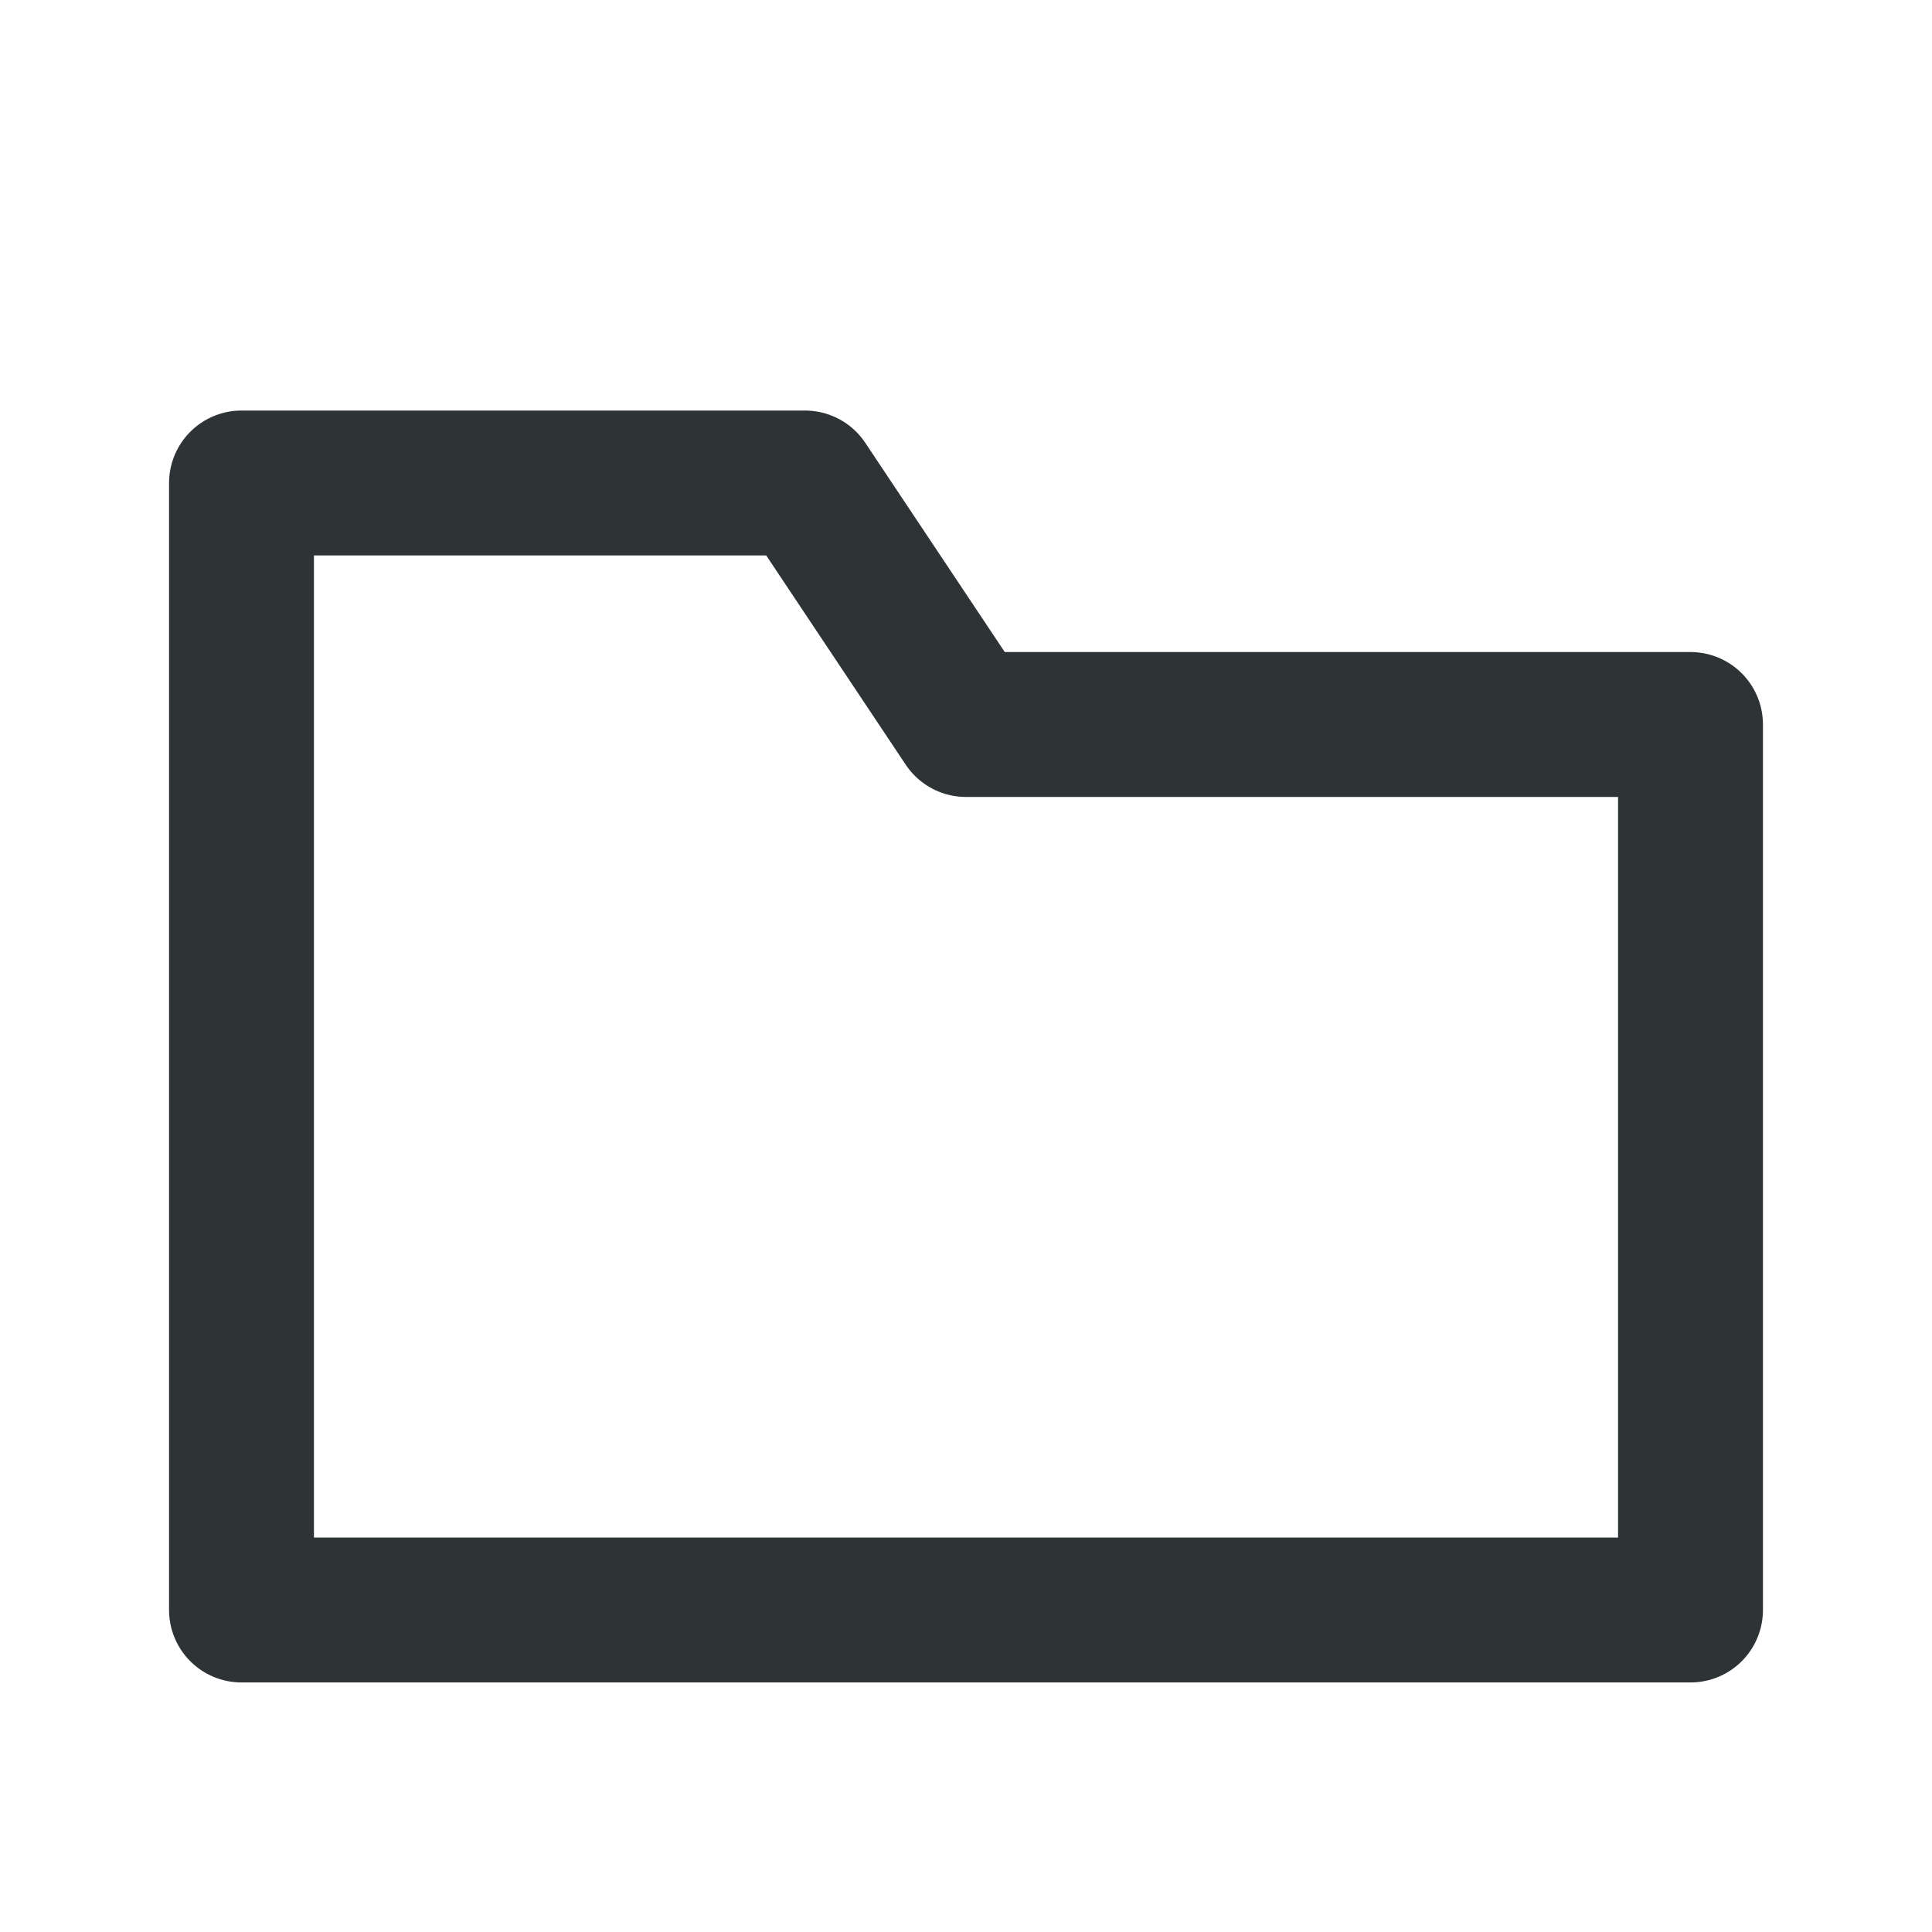
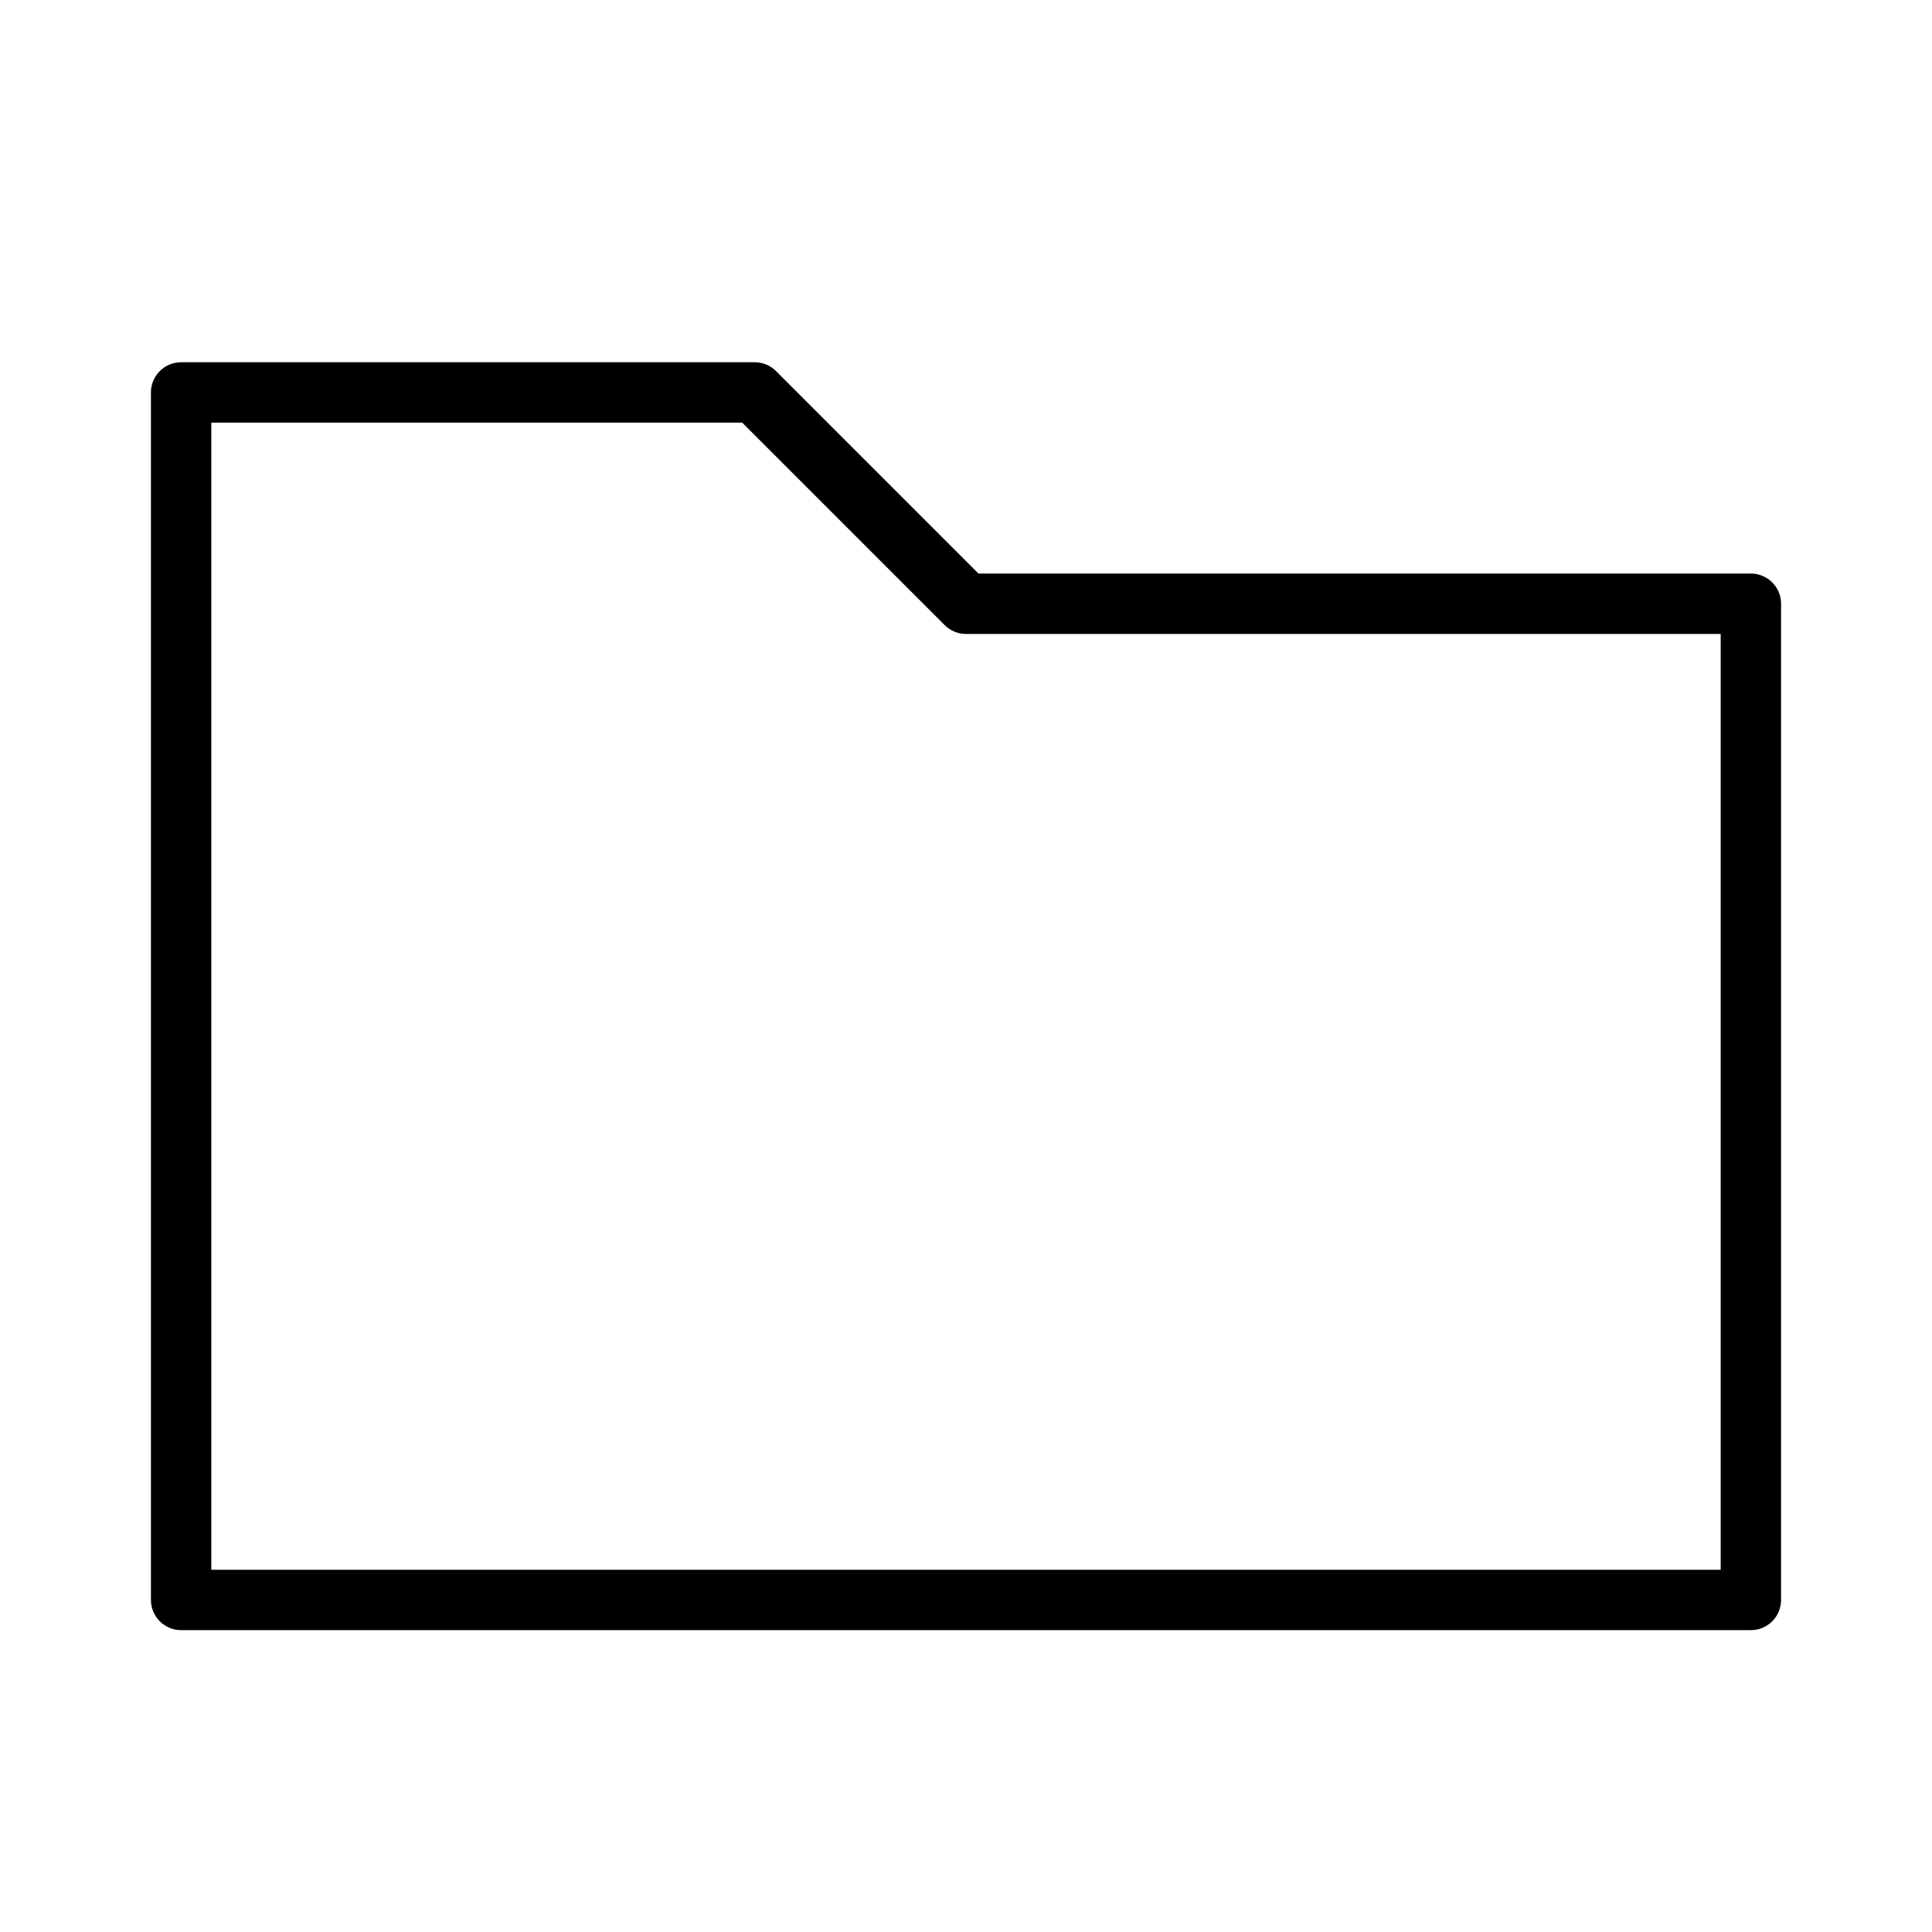
- <svg xmlns="http://www.w3.org/2000/svg" width="64" height="64" viewBox="0 0 24 24">
-   <g fill="none" stroke="#2e3436" stroke-width="1.8" stroke-linecap="round" stroke-linejoin="round">
-     <path d="M3 6h7l2 3h9v11H3z" />
-   </g>
+ <svg xmlns="http://www.w3.org/2000/svg" width="128" height="128" viewBox="0 0 64 64" fill="none" stroke="currentColor" stroke-width="2" stroke-linecap="round" stroke-linejoin="round">
+   <path d="M6 20V13h19l7 7h26v33H6Z" />
</svg>
